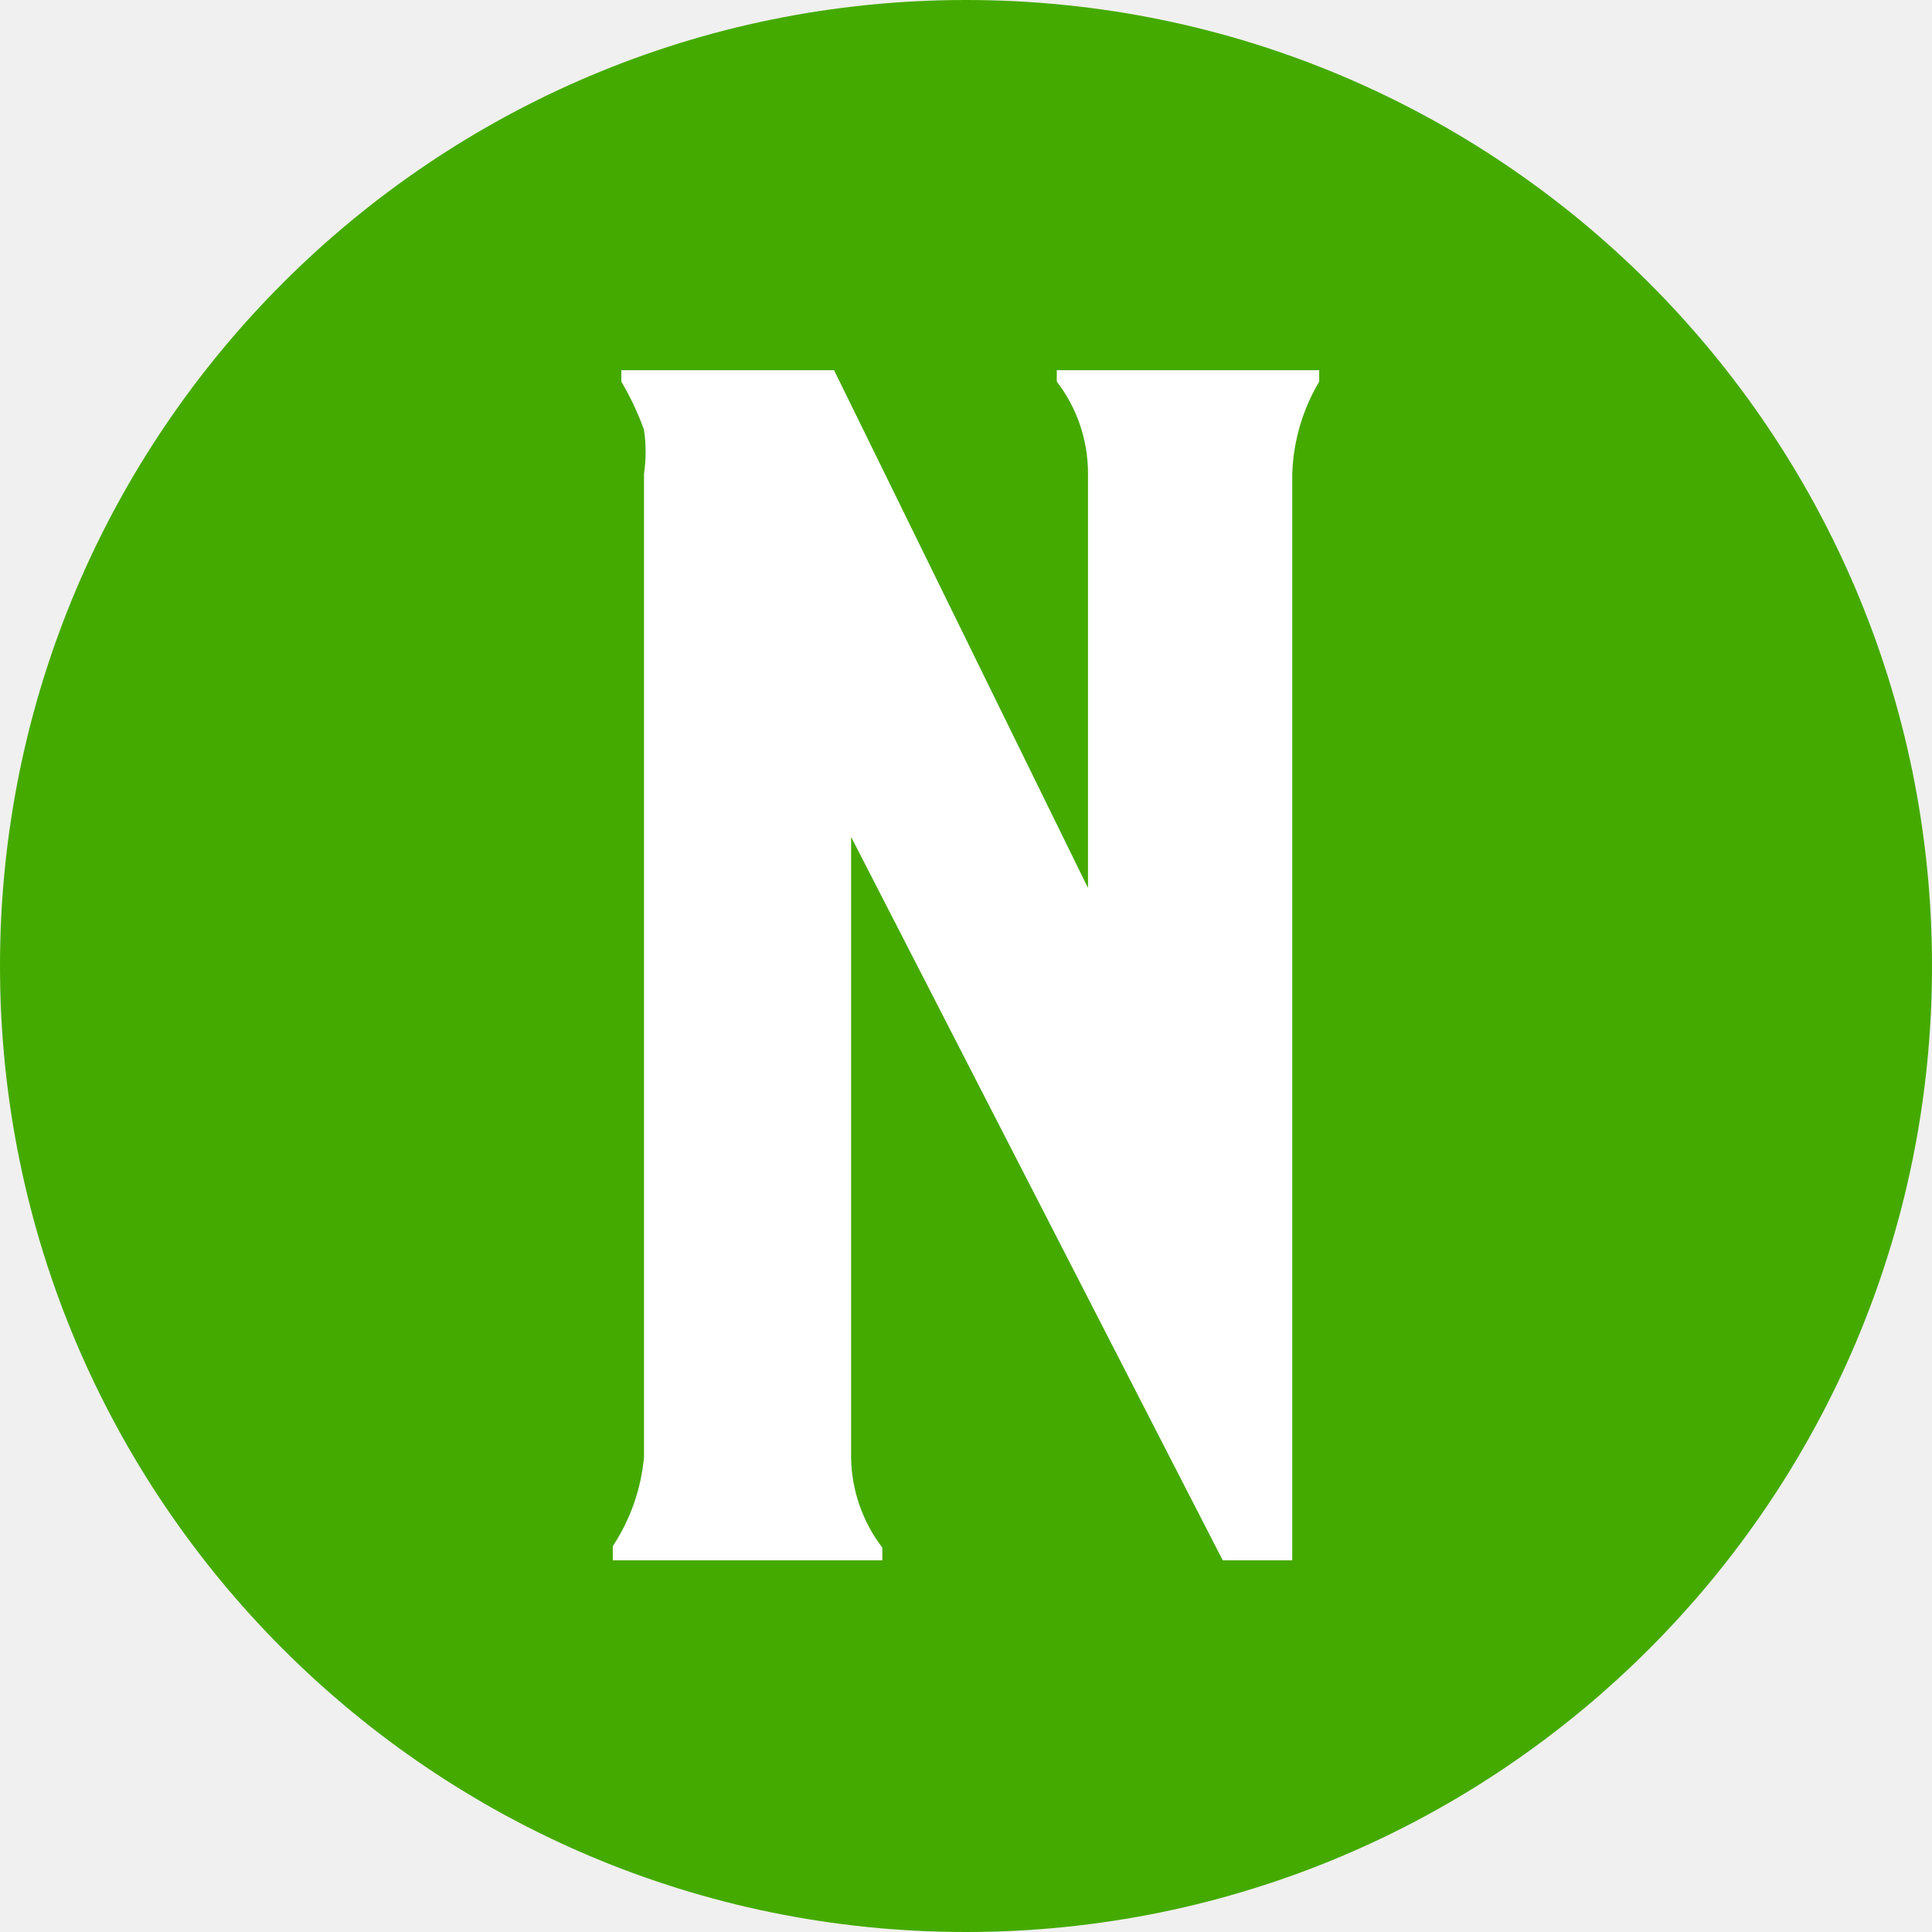
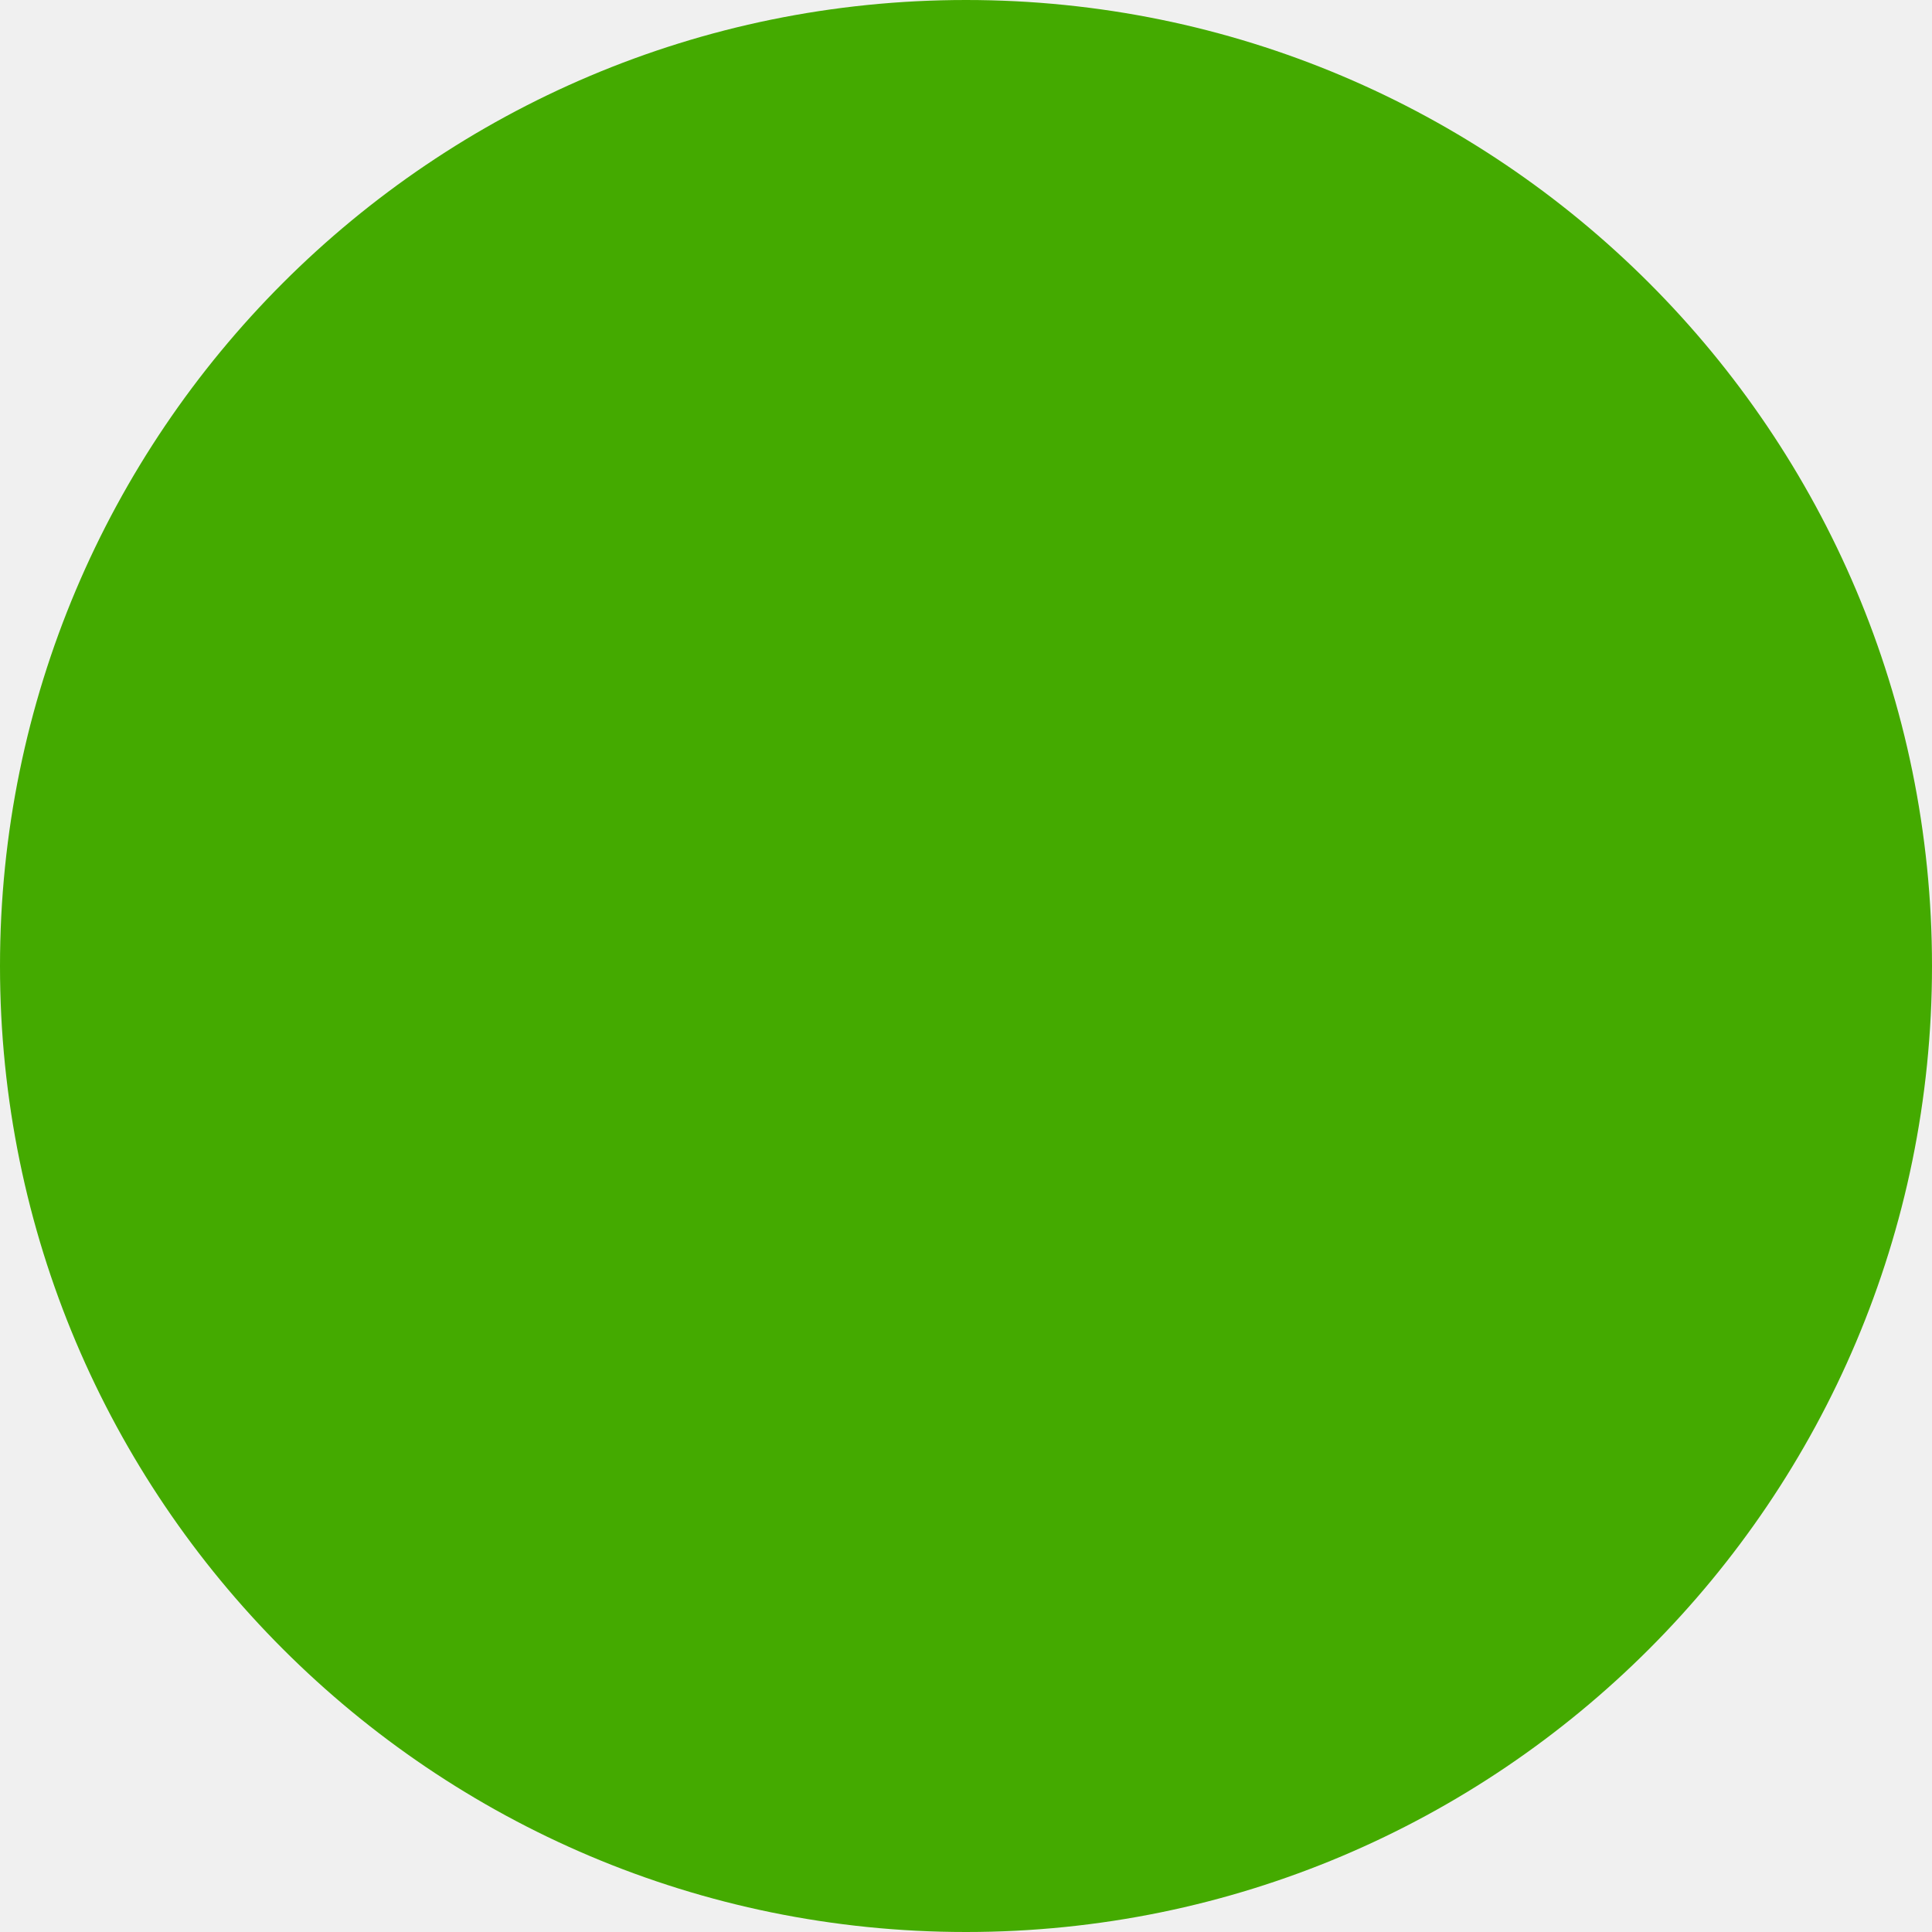
<svg xmlns="http://www.w3.org/2000/svg" version="1.1" viewBox="0 0 13.62 13.62" data-name="Layer 1" id="Layer_1">
  <defs id="defs4">
    <style id="style2">.cls-1{fill:#fff;}.cls-2{fill:#231f20;}</style>
  </defs>
  <circle style="fill:#44aa00" id="circle6" r="6.81" cy="6.81" cx="6.81" class="cls-1" />
-   <path id="path8" transform="translate(0 0)" d="M9.3,2.61v.08a1.36,1.36,0,0,0-.19.65V11H8.62L6,5.9v4.38a1.07,1.07,0,0,0,.22.63V11H4.32v-.1a1.36,1.36,0,0,0,.22-.63V3.34a1.06,1.06,0,0,0,0-.31,2,2,0,0,0-.16-.34V2.61H5.88L7.67,6.26V3.34a1.06,1.06,0,0,0-.22-.65V2.61Z" class="cls-2" style="fill:#ffffff" />
</svg>
